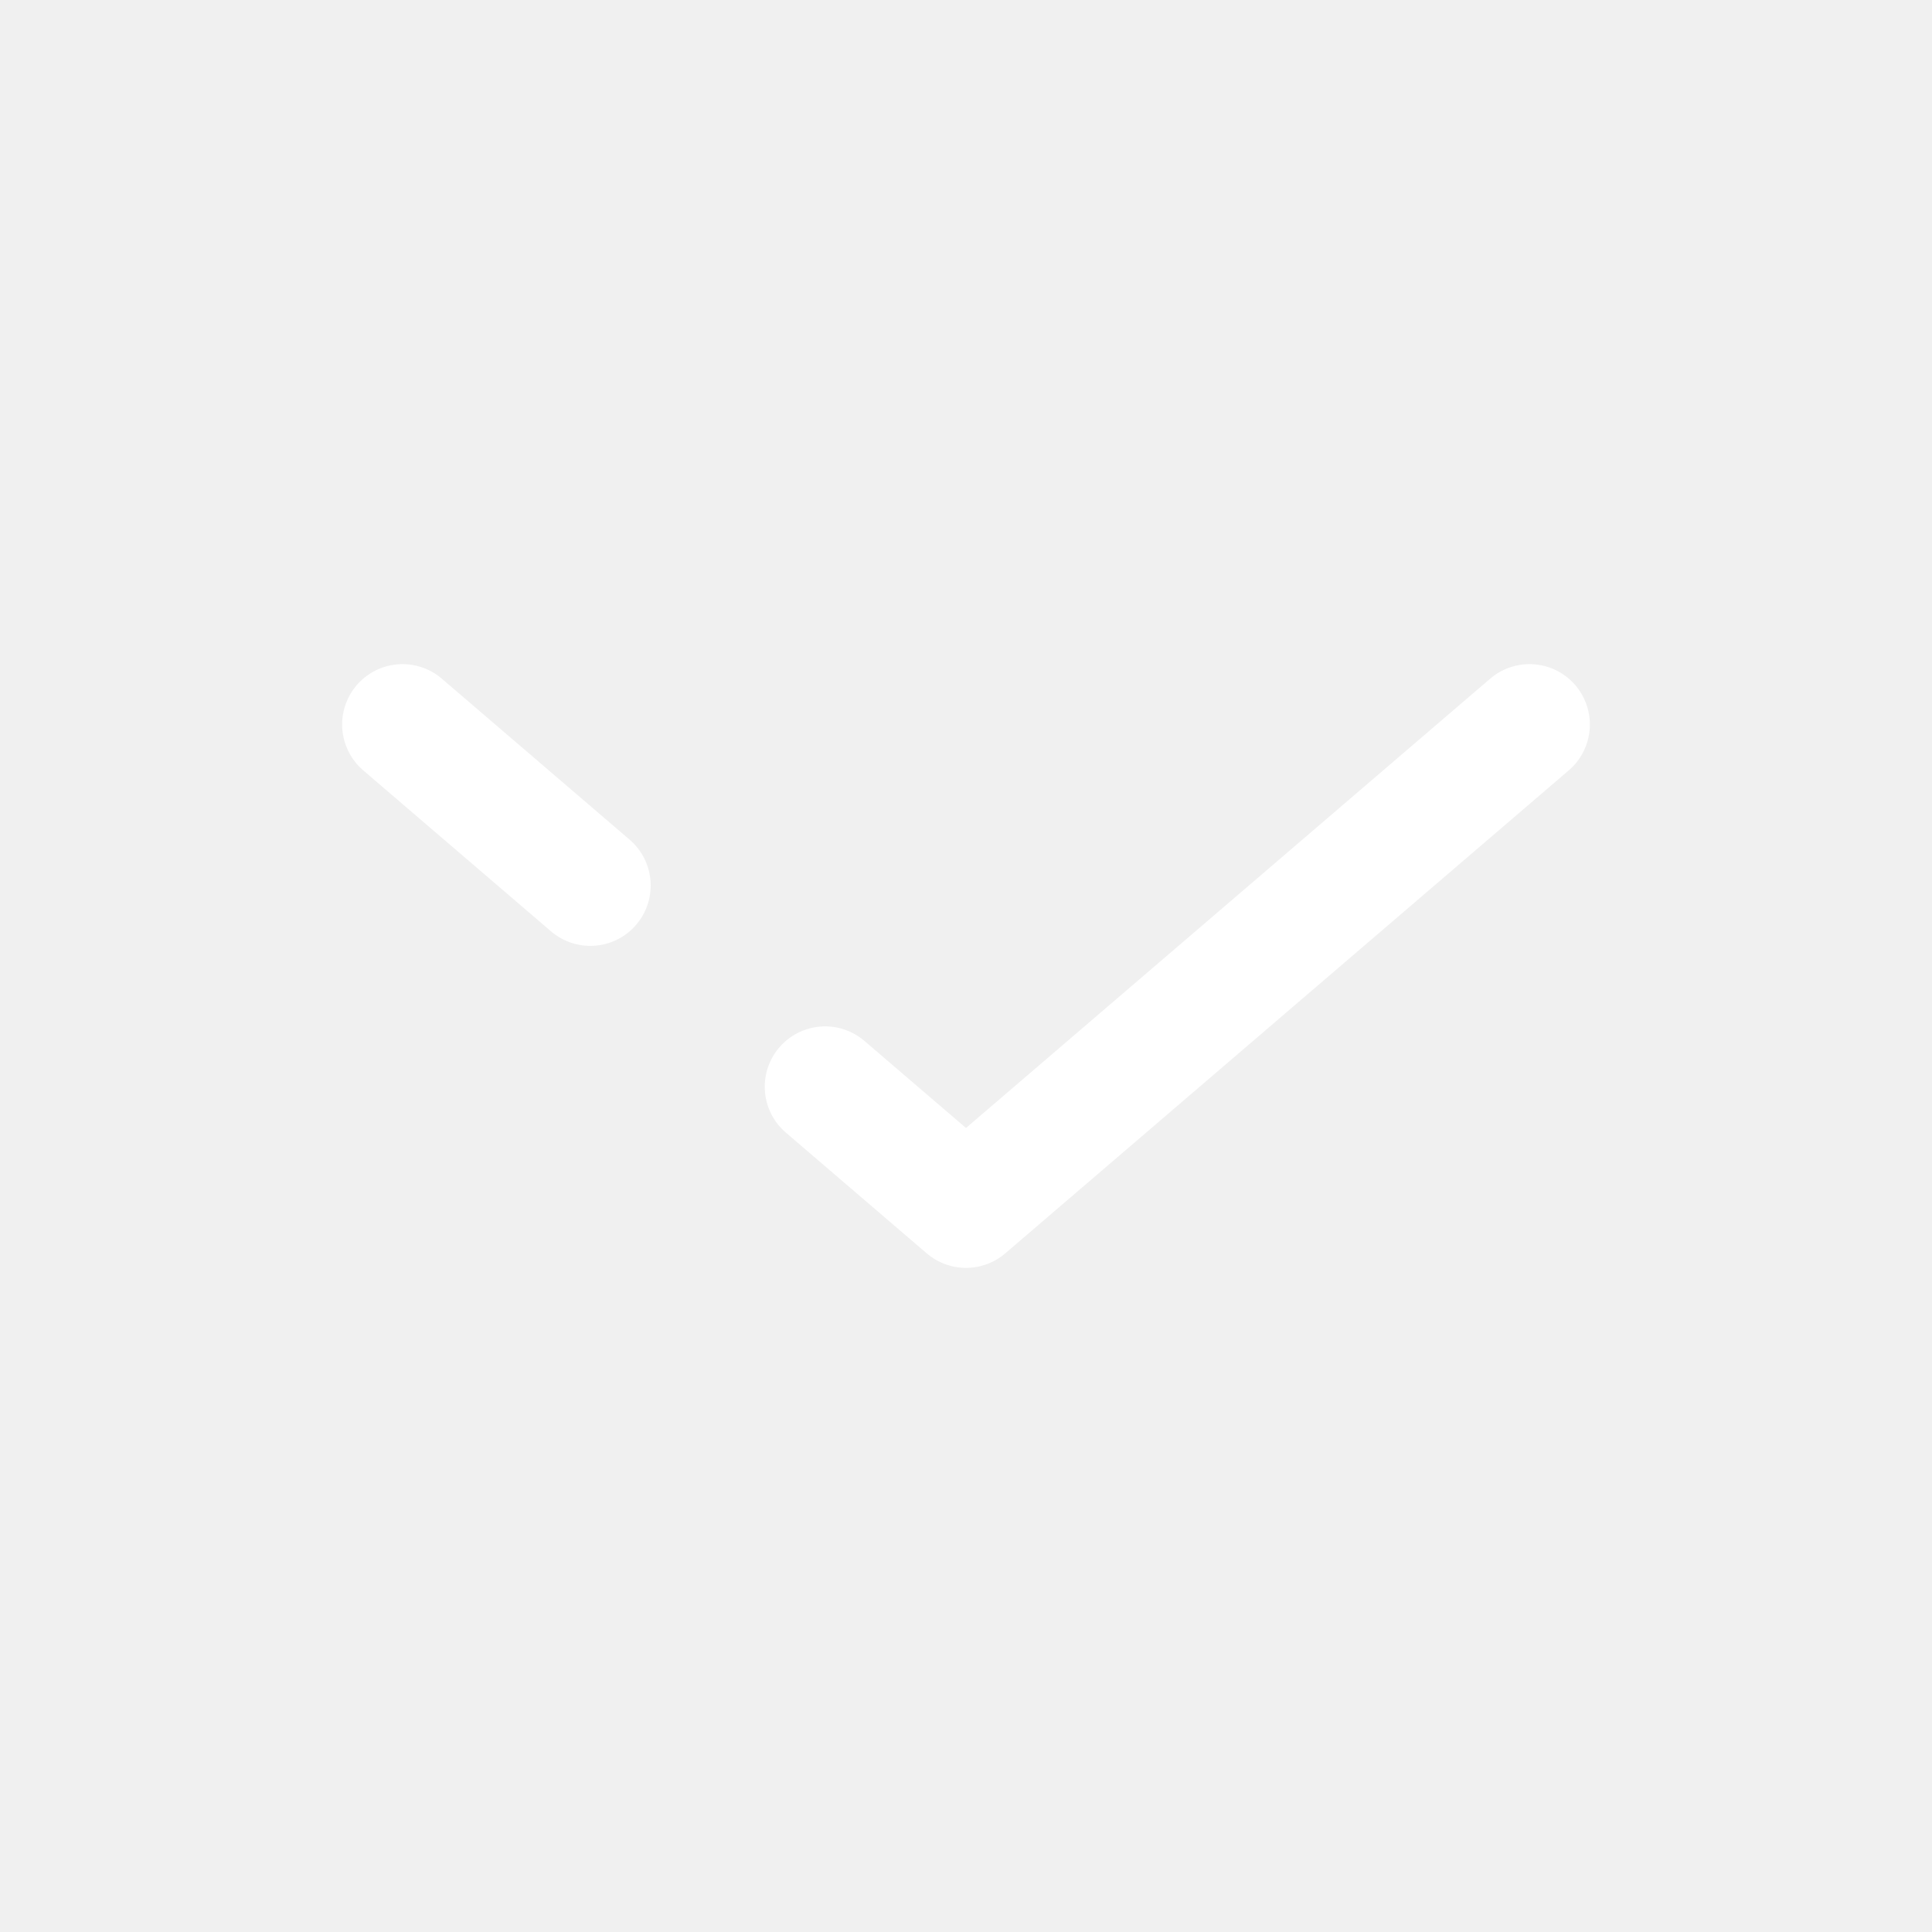
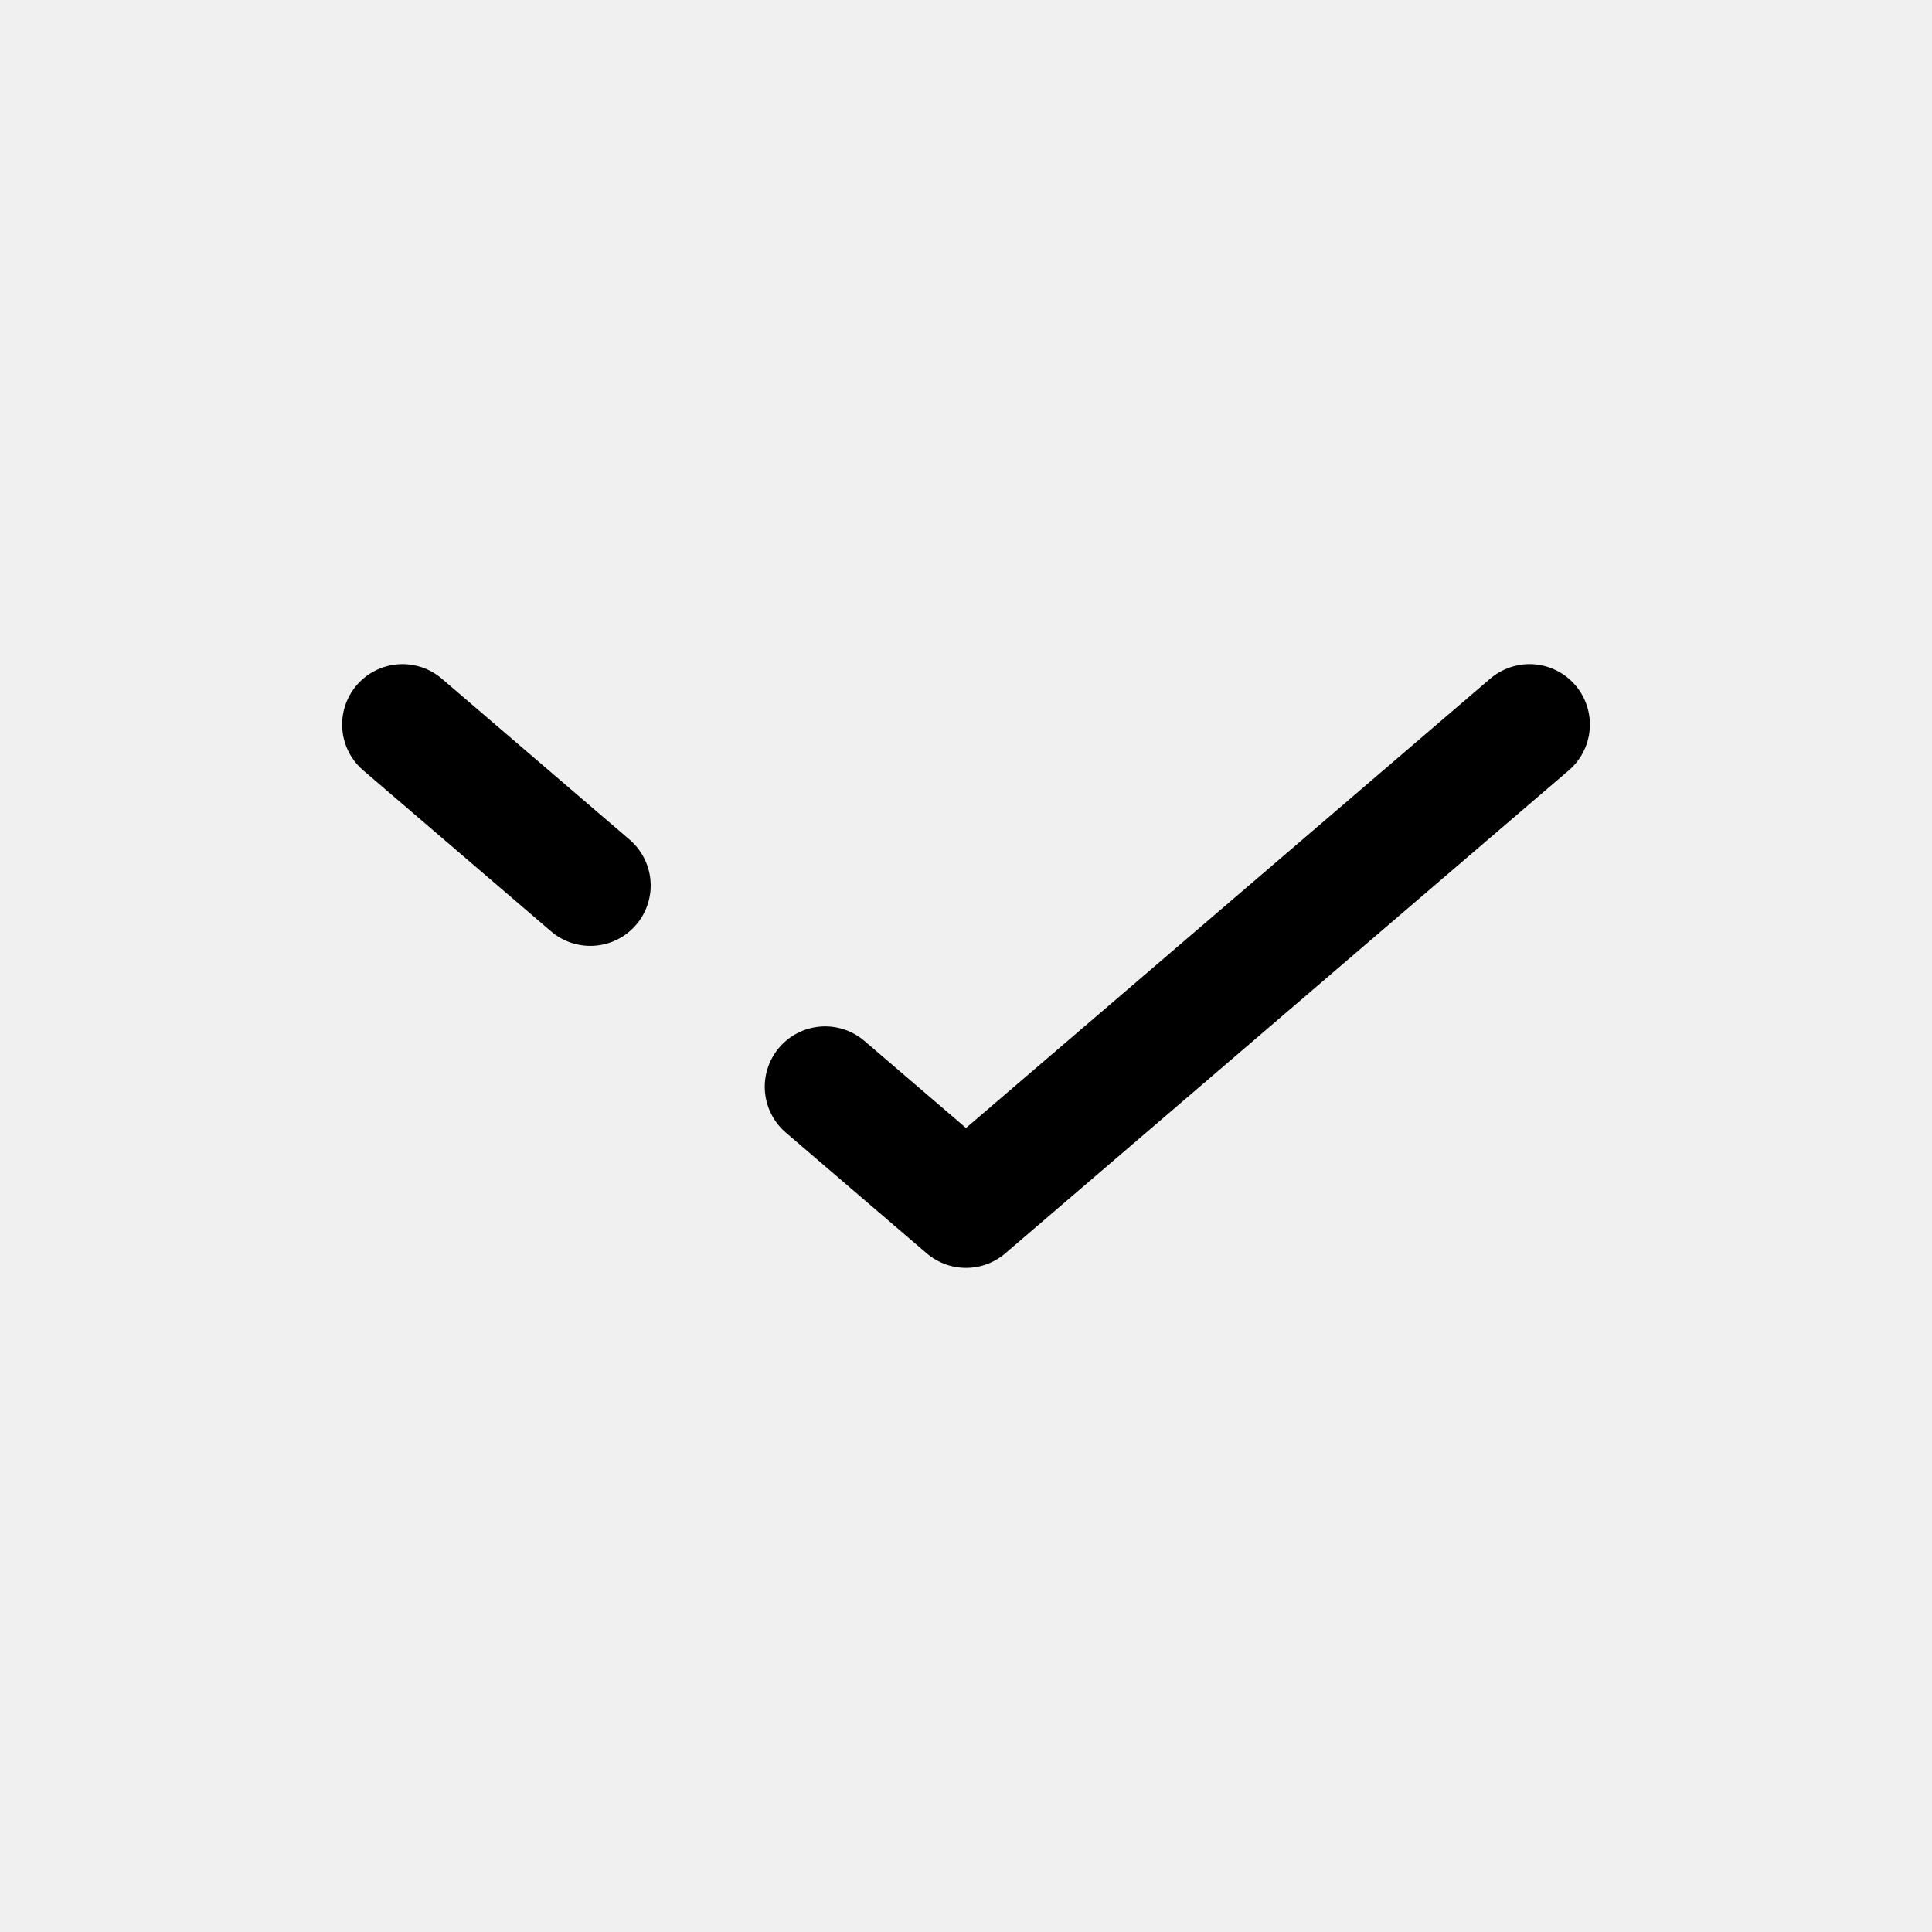
<svg xmlns="http://www.w3.org/2000/svg" width="800px" height="800px" viewBox="0 0 24 24" fill="none">
-   <path d="M19 9L12 15L10.25 13.5M5 9L7.333 11" stroke="#fff" stroke-width="1.5" stroke-linecap="round" stroke-linejoin="round" />
+   <path d="M19 9L12 15L10.25 13.5M5 9L7.333 11" stroke="currentColor" stroke-width="1.5" stroke-linecap="round" stroke-linejoin="round" />
</svg>
